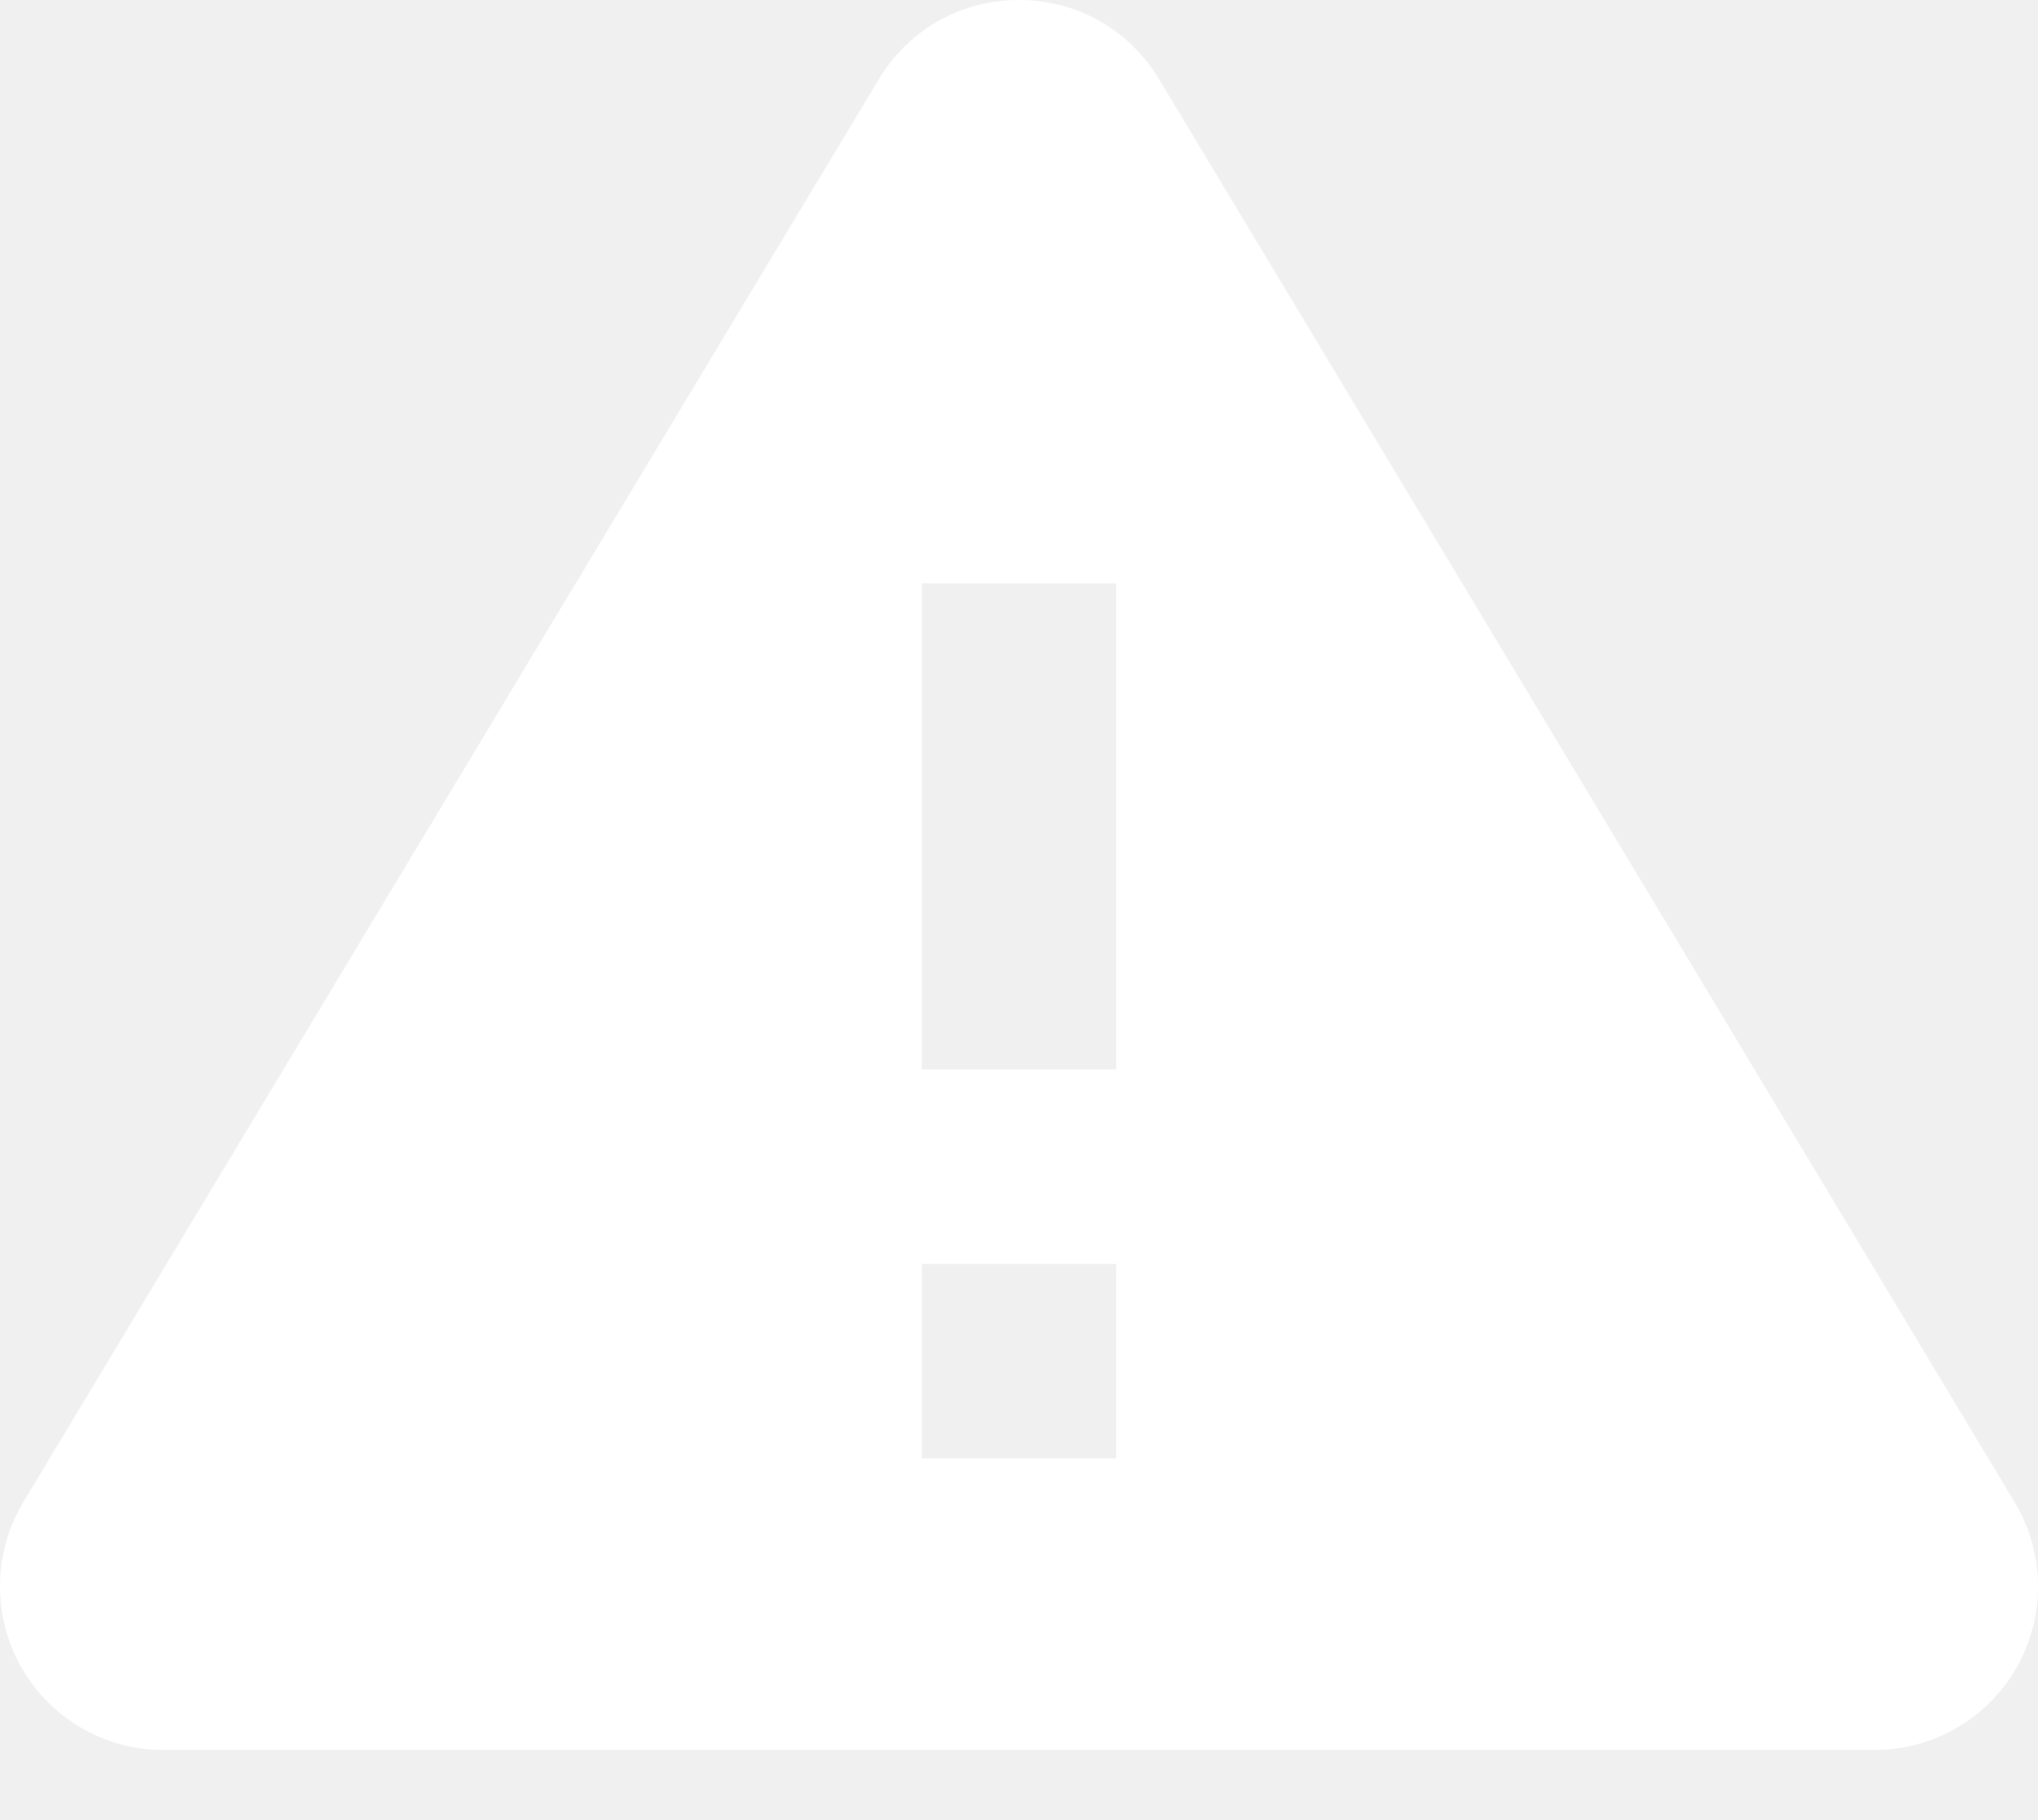
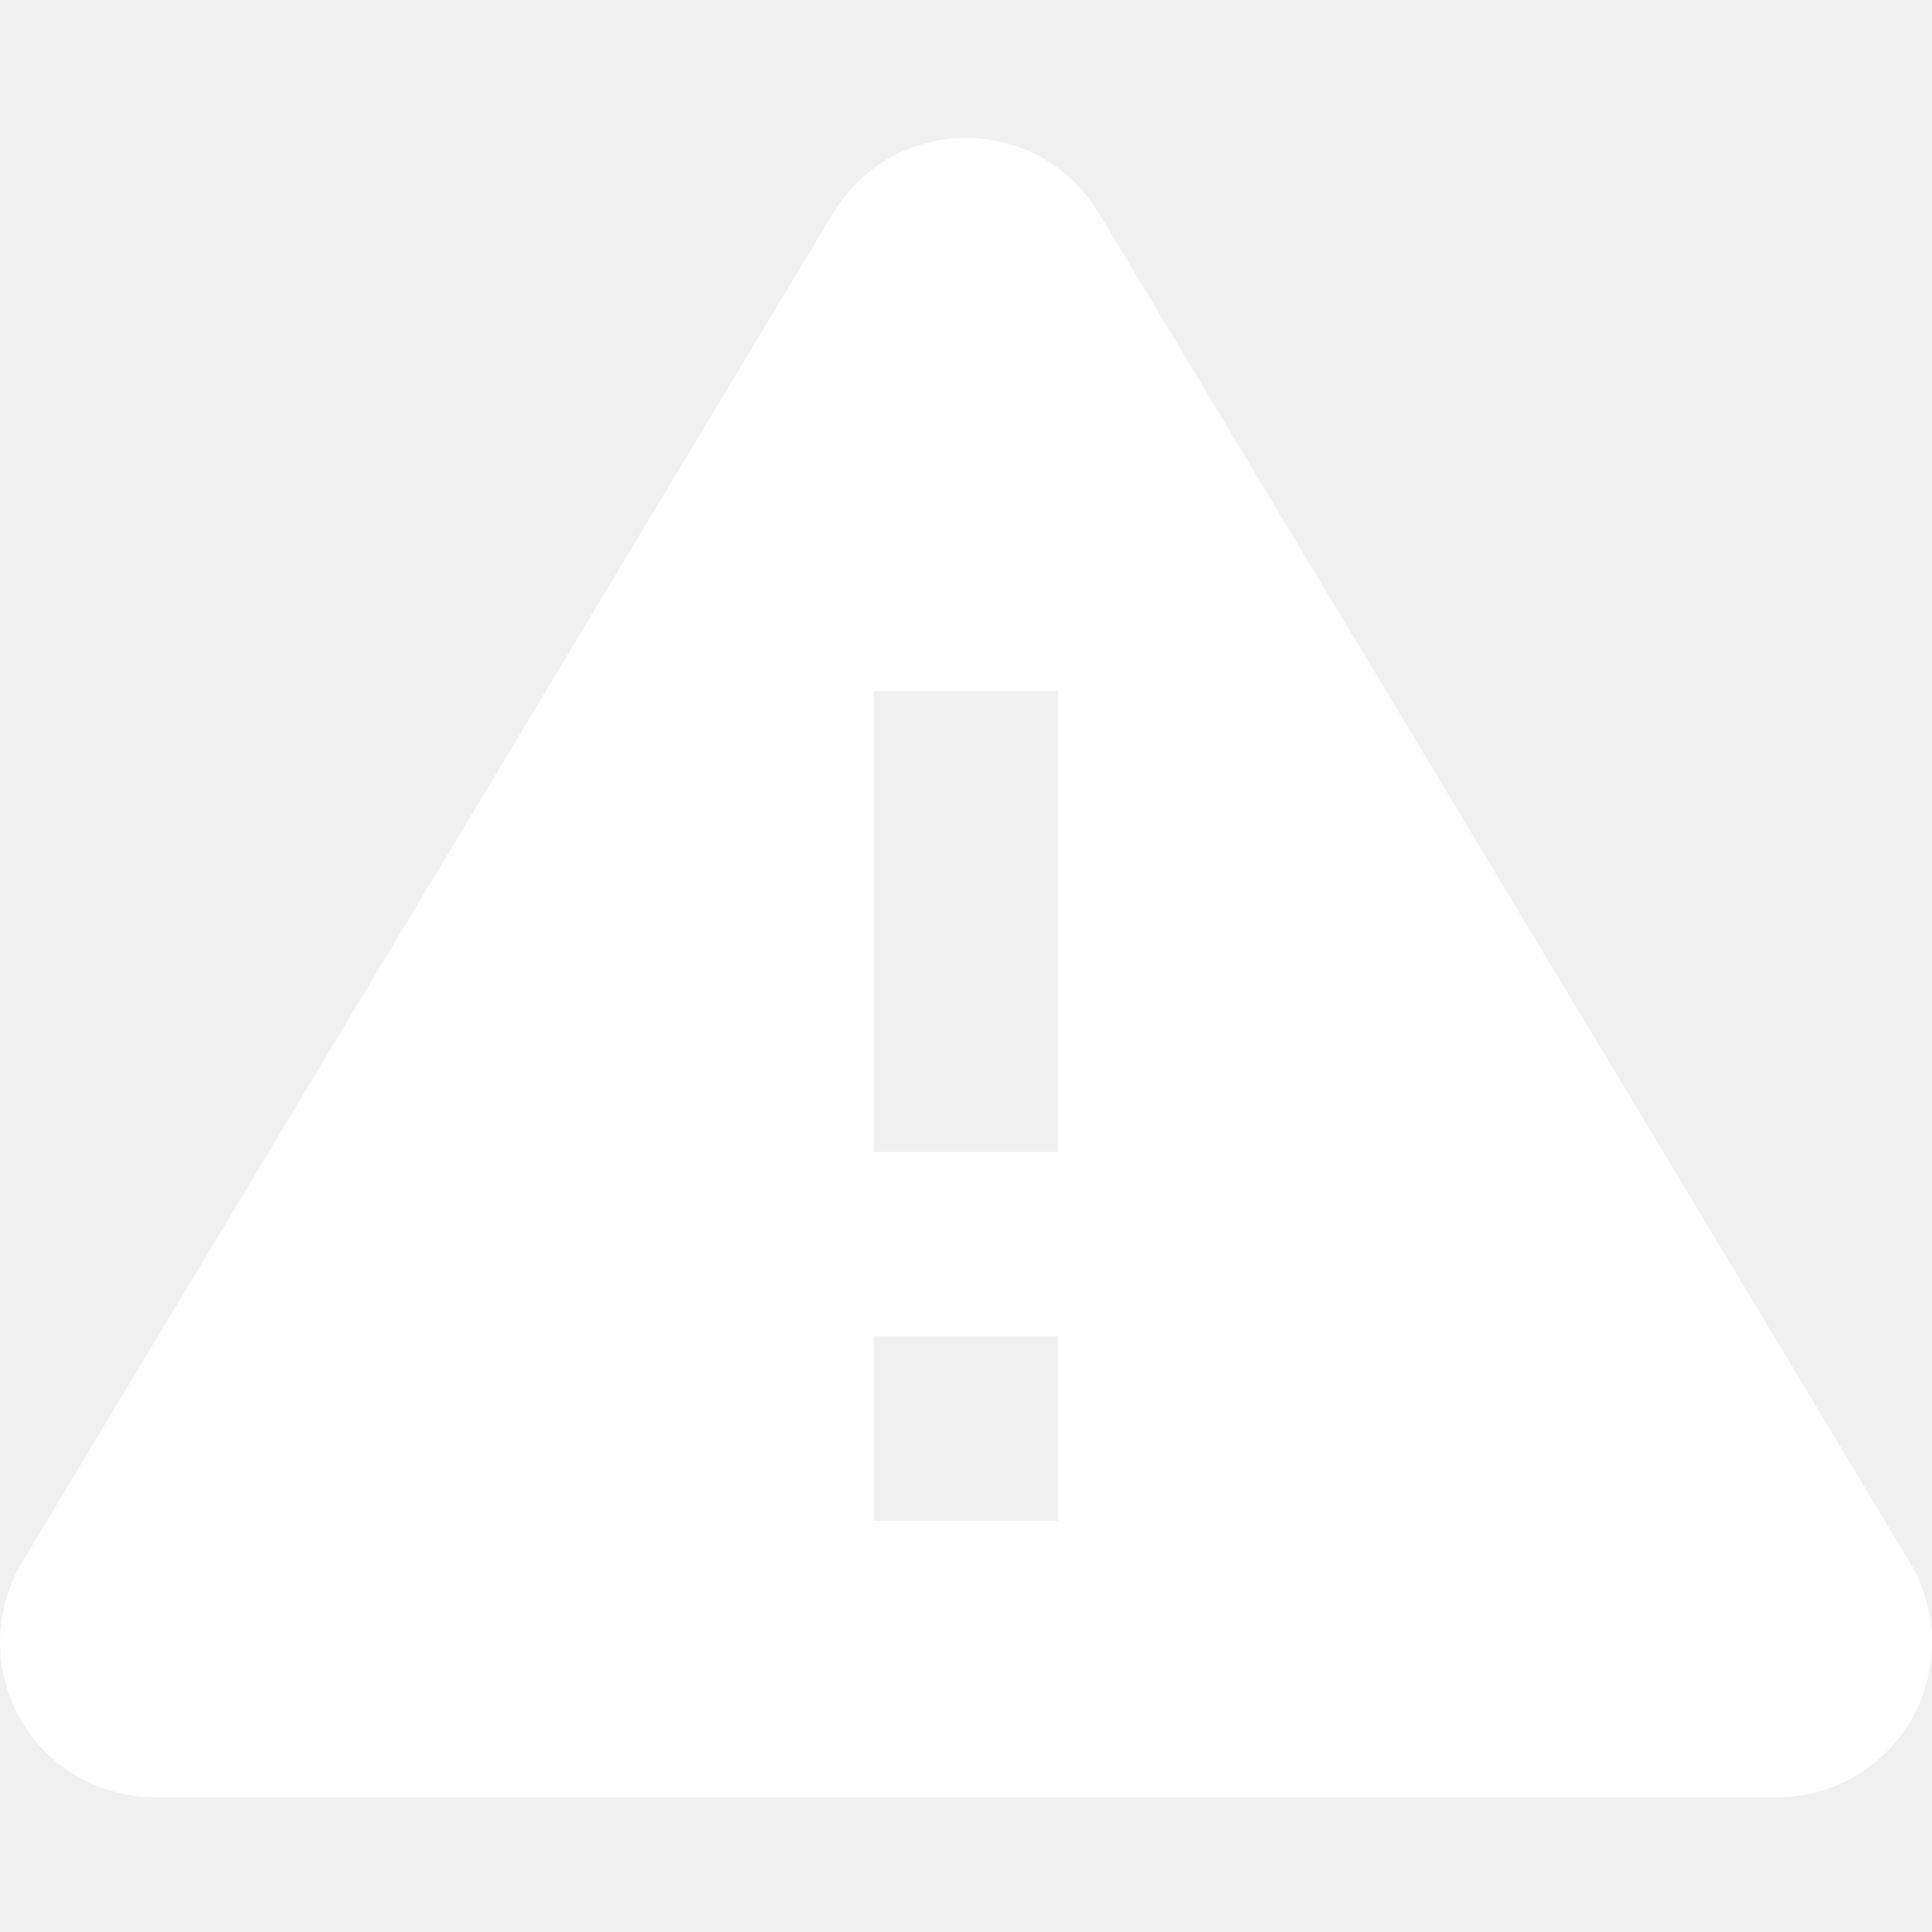
- <svg xmlns="http://www.w3.org/2000/svg" width="28px" height="25px" viewBox="0 0 28 25" version="1.1">
-   <g id="Homepage-V2" stroke="none" stroke-width="1" fill="none" fill-rule="evenodd">
-     <g id="Scanner---Invalid-barcode" transform="translate(-42, -798)" fill="#FFFFFF" fill-rule="nonzero">
-       <g id="Group" transform="translate(28, 764)">
-         <g id="ic_info" transform="translate(14, 34)">
-           <path d="M27.679,20.642 L15.926,1.09 C15.516,0.407 14.796,0 14,0 C13.203,0 12.483,0.407 12.074,1.089 L0.32,20.642 C-0.096,21.336 -0.107,22.203 0.291,22.907 C0.688,23.611 1.437,24.048 2.247,24.048 L25.754,24.048 C26.562,24.048 27.313,23.611 27.71,22.907 C28.108,22.203 28.096,21.336 27.679,20.642 Z M15.336,20.04 L12.664,20.04 L12.664,17.368 L15.336,17.368 L15.336,20.04 Z M15.336,14.696 L12.664,14.696 L12.664,8.016 L15.336,8.016 L15.336,14.696 Z" id="Shape" />
-         </g>
-       </g>
+ <svg xmlns="http://www.w3.org/2000/svg" width="28px" height="28px" viewBox="0 0 28 28" version="1.1">
+   <g id="Warning" stroke="none" stroke-width="1" fill="none" fill-rule="evenodd">
+     <g id="warning" transform="translate(0, 2)" fill="#FFFFFF" fill-rule="nonzero">
+       <path d="M27.679,20.642 L15.926,1.09 C15.516,0.407 14.796,0 14,0 C13.203,0 12.483,0.407 12.074,1.089 L0.32,20.642 C-0.096,21.336 -0.107,22.203 0.291,22.907 C0.688,23.611 1.437,24.048 2.247,24.048 L25.754,24.048 C26.562,24.048 27.313,23.611 27.71,22.907 C28.108,22.203 28.096,21.336 27.679,20.642 Z M15.336,20.04 L12.664,20.04 L12.664,17.368 L15.336,17.368 L15.336,20.04 Z M15.336,14.696 L12.664,14.696 L12.664,8.016 L15.336,8.016 L15.336,14.696 Z" id="Shape" />
    </g>
  </g>
</svg>
